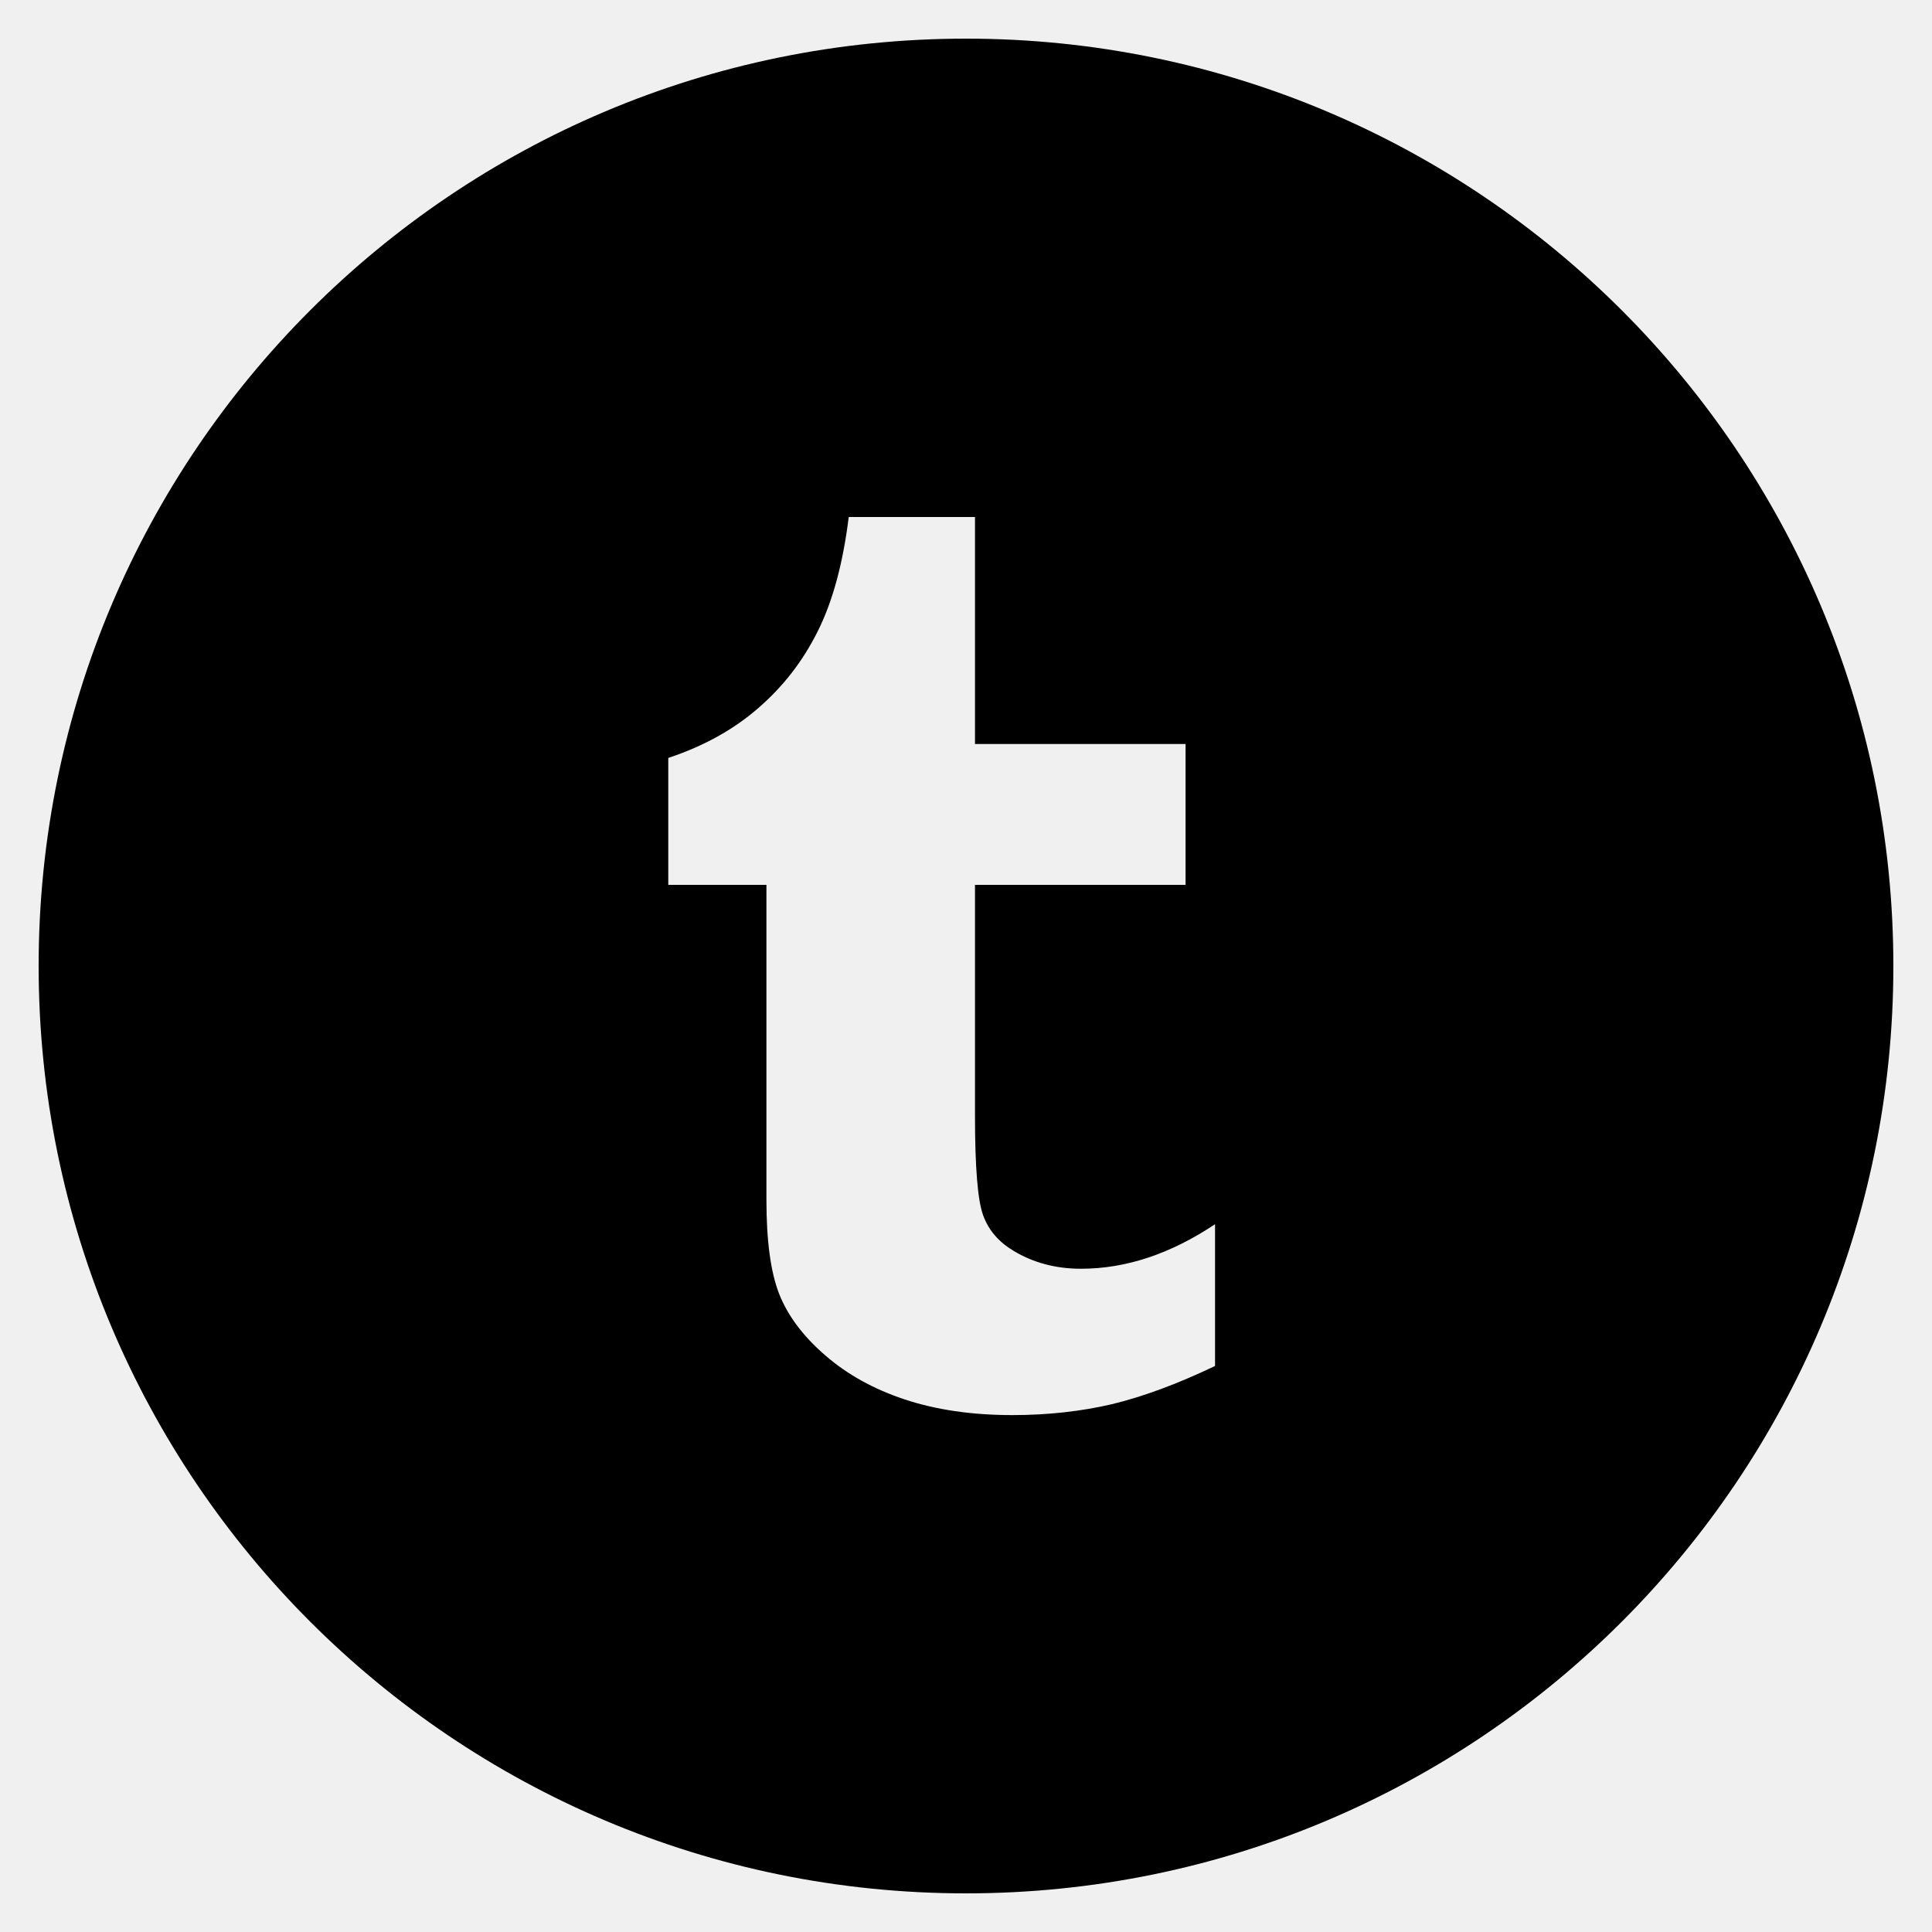
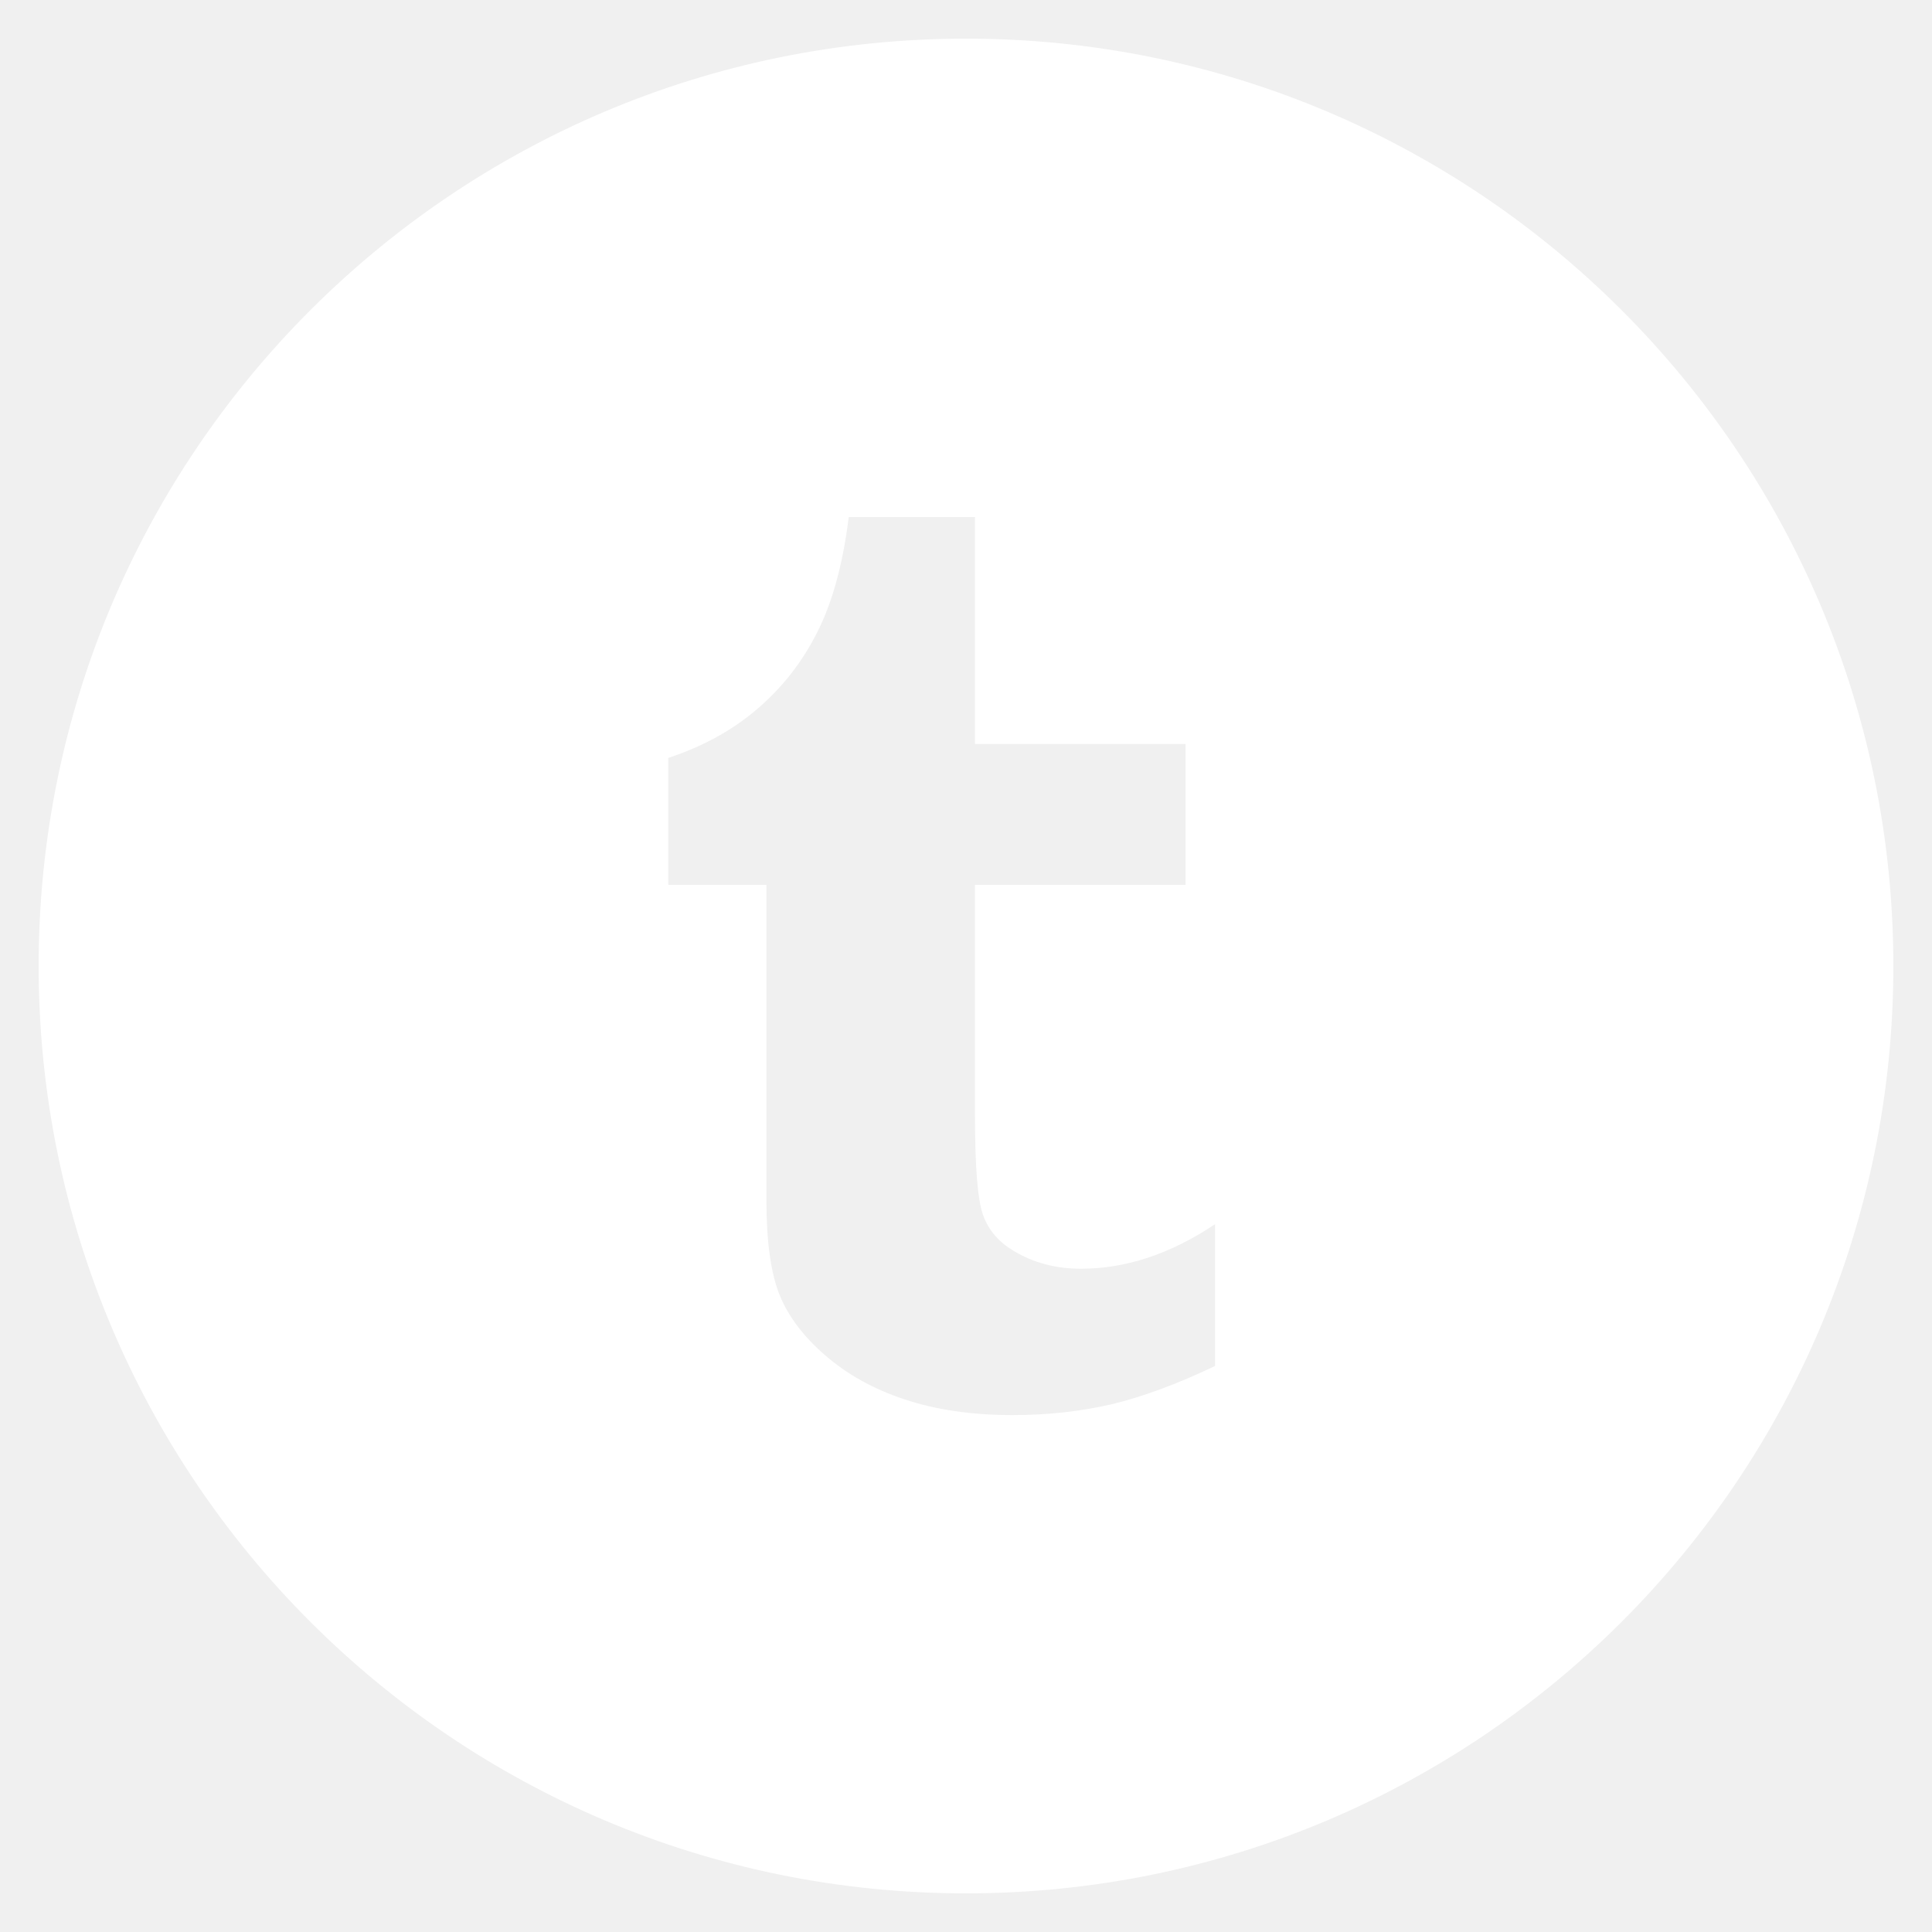
<svg xmlns="http://www.w3.org/2000/svg" version="1.1" id="Tumblr_w_x2F__circle" x="0px" y="0px" viewBox="0 0 20 20" enable-background="new 0 0 20 20" xml:space="preserve">
-   <path d="M10,0.4c-5.302,0-9.6,4.298-9.6,9.6s4.298,9.6,9.6,9.6s9.6-4.298,9.6-9.6S15.302,0.4,10,0.4z M12.577,14.141  c-0.393,0.188-0.748,0.318-1.066,0.395c-0.318,0.074-0.662,0.113-1.031,0.113c-0.42,0-0.791-0.055-1.114-0.162  c-0.323-0.107-0.598-0.26-0.826-0.459c-0.228-0.197-0.386-0.41-0.474-0.633c-0.088-0.225-0.132-0.549-0.132-0.973V9.16H6.918V7.846  c0.359-0.119,0.67-0.289,0.927-0.512c0.257-0.221,0.464-0.486,0.619-0.797C8.62,6.227,8.727,5.83,8.786,5.352h1.307v2.35h2.18V9.16  h-2.18v2.385c0,0.539,0.028,0.885,0.085,1.037c0.056,0.154,0.161,0.275,0.315,0.367c0.204,0.123,0.437,0.185,0.697,0.185  c0.466,0,0.928-0.154,1.388-0.461V14.141z" />
+   <path fill="#FFF" d="M10,0.4c-5.302,0-9.6,4.298-9.6,9.6s4.298,9.6,9.6,9.6s9.6-4.298,9.6-9.6S15.302,0.4,10,0.4z M12.577,14.141  c-0.393,0.188-0.748,0.318-1.066,0.395c-0.318,0.074-0.662,0.113-1.031,0.113c-0.42,0-0.791-0.055-1.114-0.162  c-0.323-0.107-0.598-0.26-0.826-0.459c-0.228-0.197-0.386-0.41-0.474-0.633c-0.088-0.225-0.132-0.549-0.132-0.973V9.16H6.918V7.846  c0.359-0.119,0.67-0.289,0.927-0.512c0.257-0.221,0.464-0.486,0.619-0.797C8.62,6.227,8.727,5.83,8.786,5.352h1.307v2.35h2.18V9.16  h-2.18v2.385c0,0.539,0.028,0.885,0.085,1.037c0.056,0.154,0.161,0.275,0.315,0.367c0.204,0.123,0.437,0.185,0.697,0.185  c0.466,0,0.928-0.154,1.388-0.461V14.141z" />
</svg>
